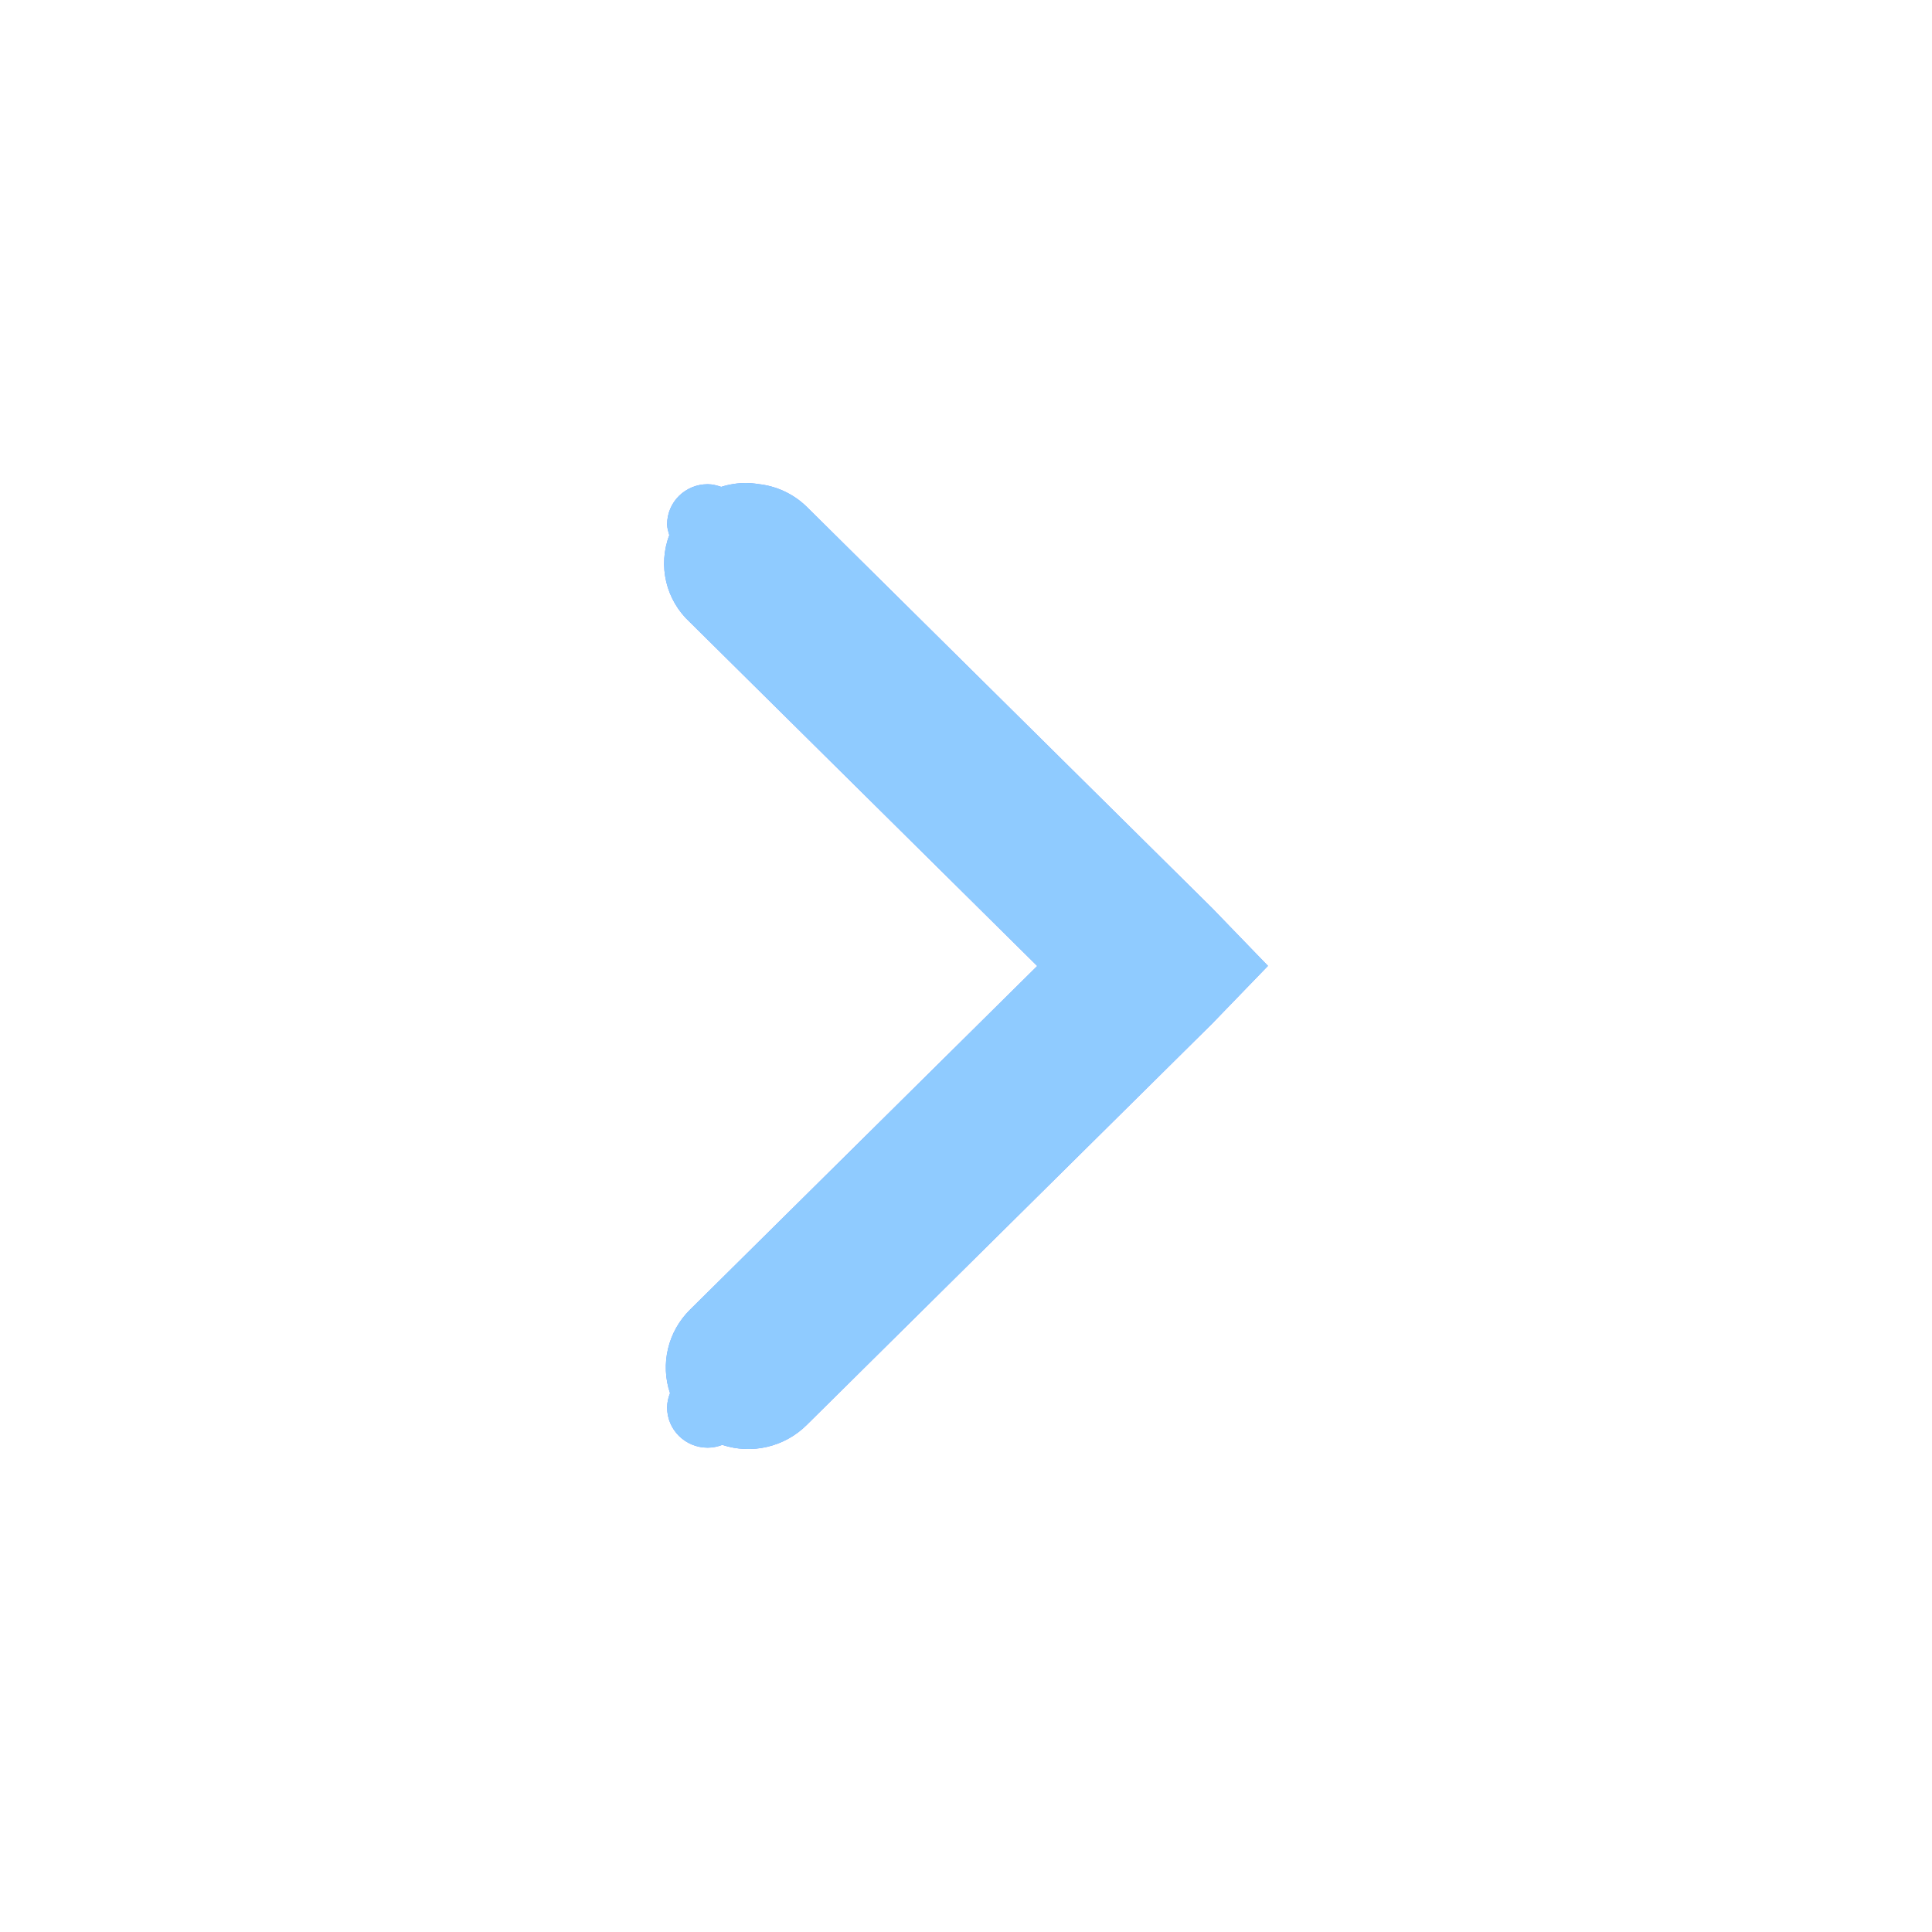
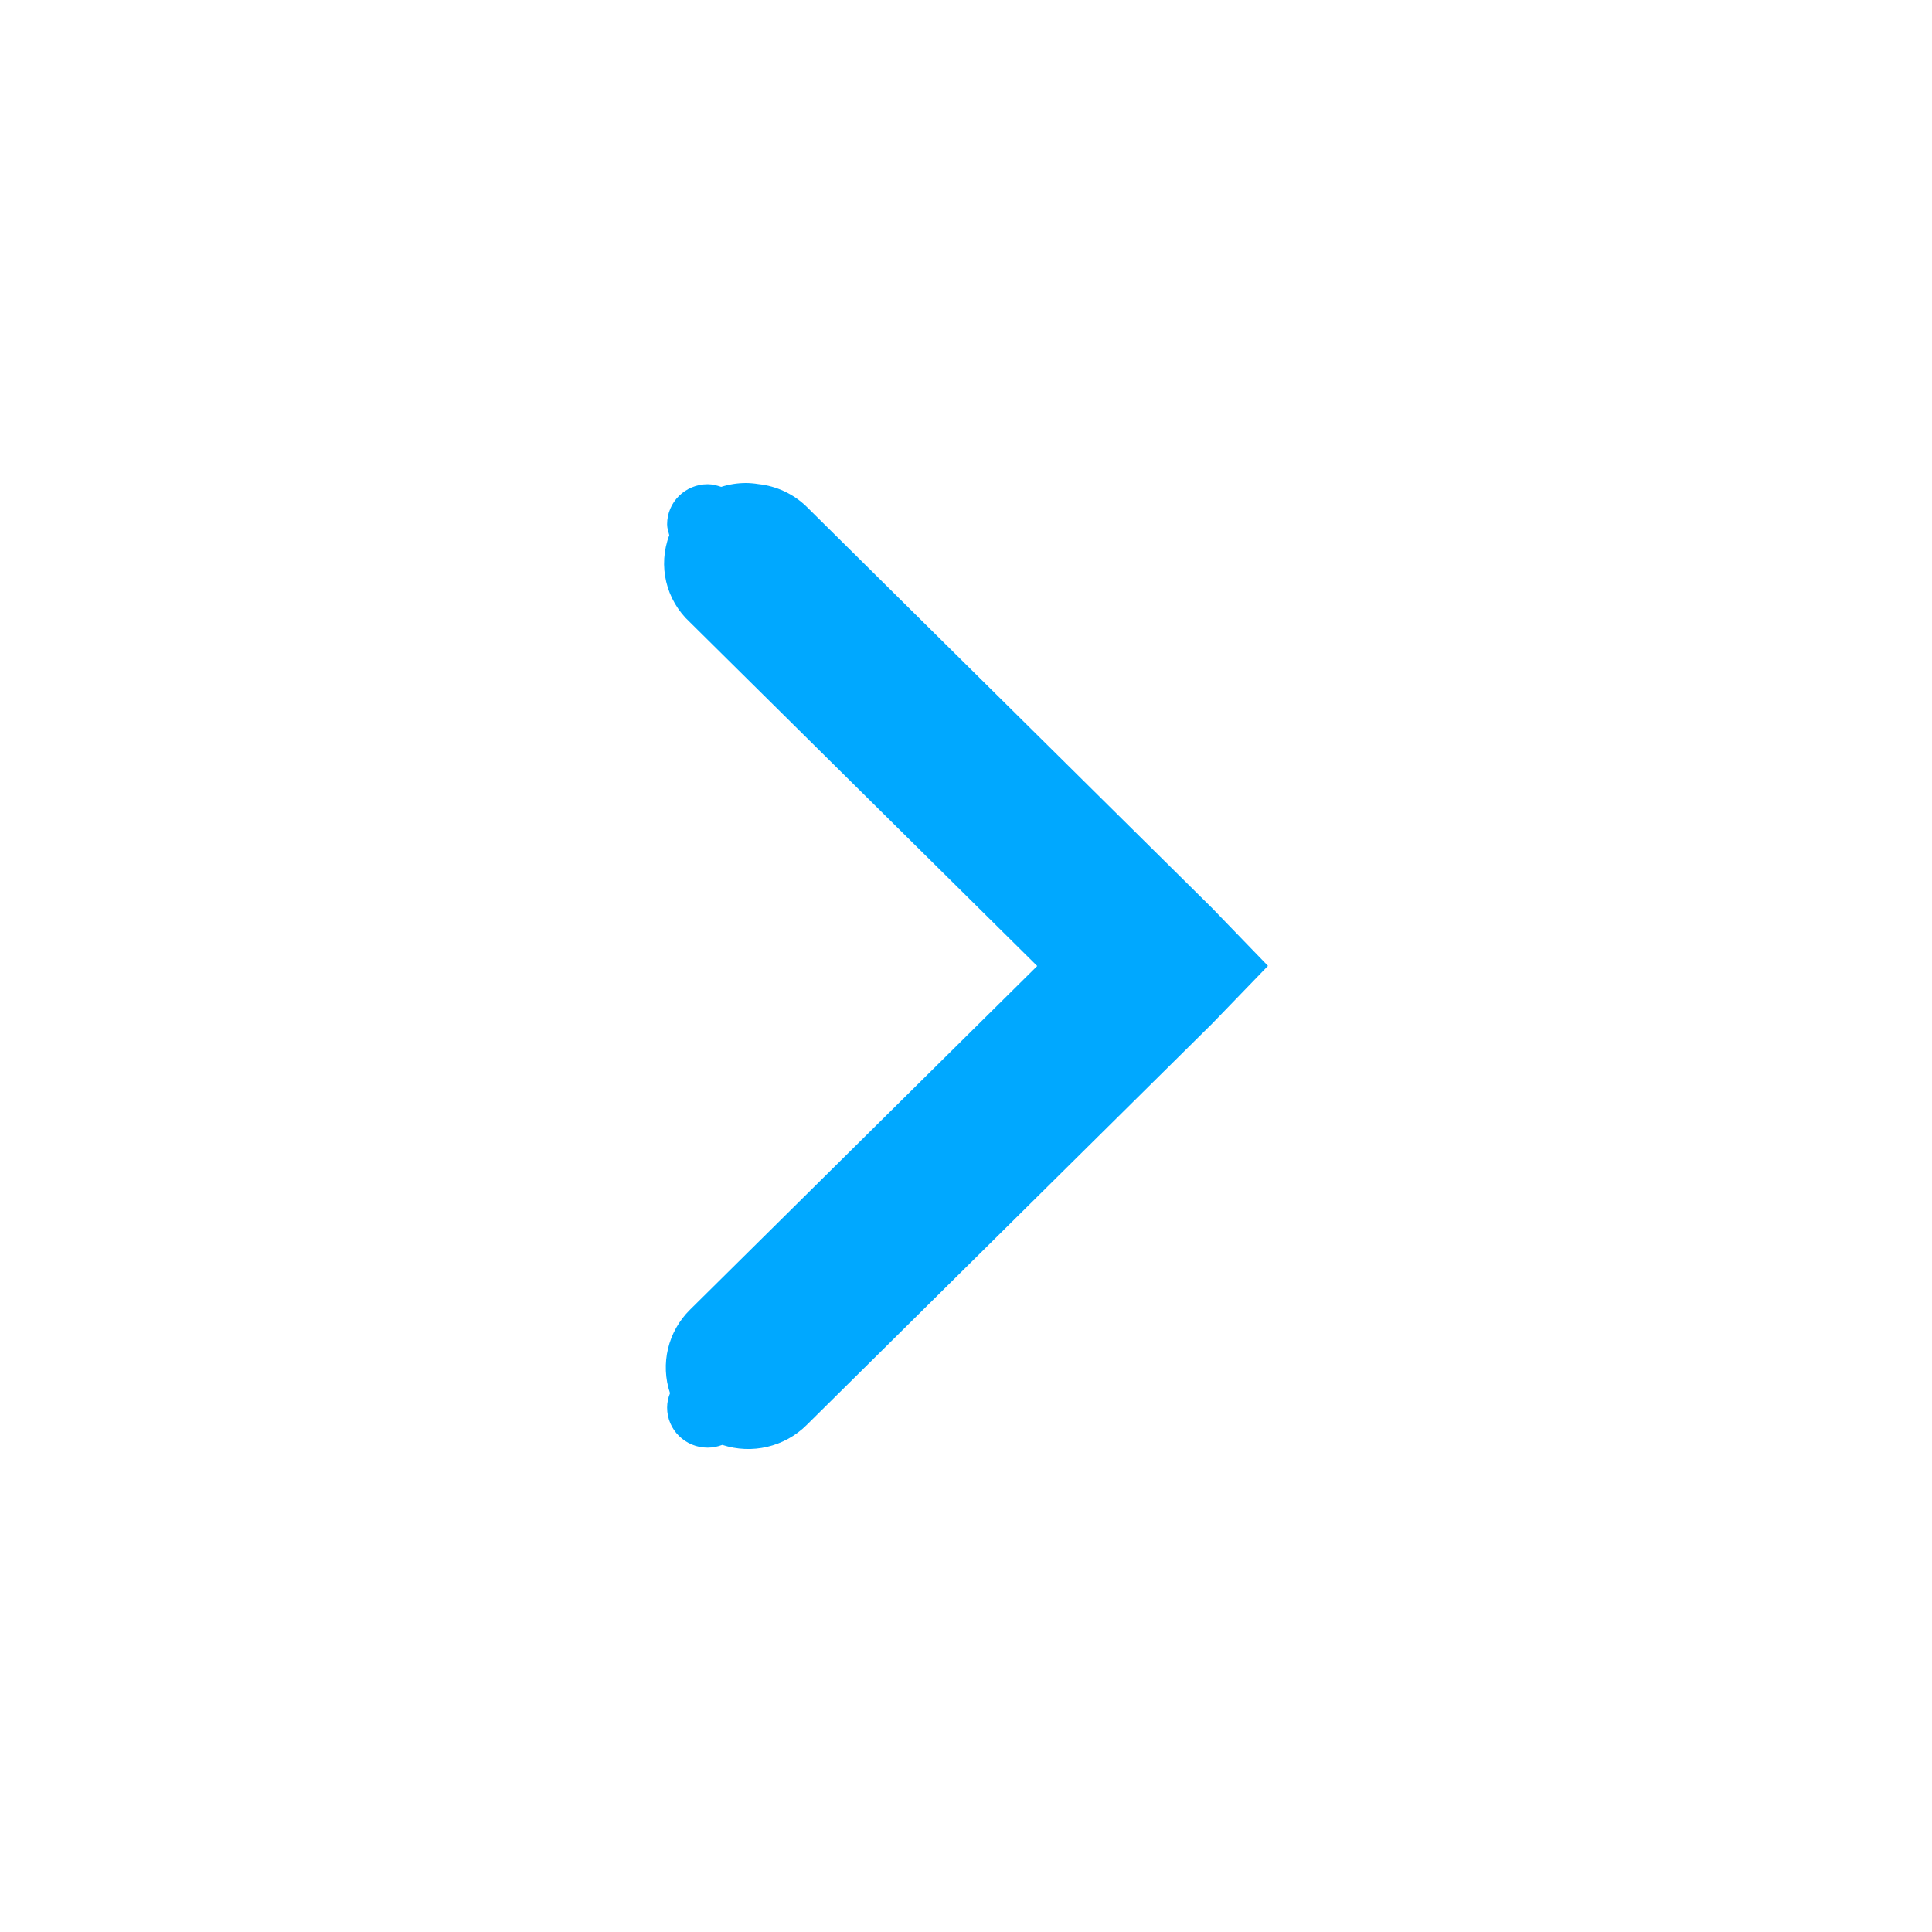
<svg xmlns="http://www.w3.org/2000/svg" height="16" id="svg7384" version="1.1" width="16">
-   <defs id="defs7386">
-     <filter style="color-interpolation-filters:sRGB;" id="filter3345">
-       <feComposite in2="SourceGraphic" operator="arithmetic" k1="0" k2="1" result="composite1" id="feComposite3347" />
-       <feColorMatrix in="composite1" values="1" type="saturate" result="colormatrix1" id="feColorMatrix3349" />
-       <feFlood flood-opacity="1" flood-color="rgb(1,103,255)" result="flood1" id="feFlood3351" />
-       <feBlend in="flood1" in2="colormatrix1" mode="screen" result="blend1" id="feBlend3353" />
-       <feBlend in2="blend1" mode="darken" result="blend2" id="feBlend3355" />
-       <feColorMatrix in="blend2" values="1" type="saturate" result="colormatrix2" id="feColorMatrix3357" />
-       <feComposite in="colormatrix2" in2="SourceGraphic" operator="in" k2="1" result="composite2" id="feComposite3359" />
-     </filter>
-   </defs>
+   <defs id="defs7386" />
  <g id="layer9" style="display:inline" transform="translate(-100.0002,-747)" />
  <g id="layer10" transform="translate(-100.0002,-747)" />
  <g id="layer11" transform="translate(-100.0002,-747)" />
  <g id="layer13" transform="translate(-100.0002,-747)" />
  <g id="layer14" transform="translate(-100.0002,-747)" />
  <g id="layer15" style="display:inline" transform="translate(-100.0002,-747)" />
  <g id="g71291" style="display:inline" transform="translate(-100.0002,-747)" />
  <g id="g4953" style="display:inline" transform="translate(-100.0002,-747)" />
  <g id="layer12" style="display:inline" transform="translate(-100.0002,-747)">
-     <path style="color:#000000;font-style:normal;font-variant:normal;font-weight:normal;font-stretch:normal;font-size:medium;line-height:normal;font-family:Sans;-inkscape-font-specification:Sans;text-indent:0;text-align:start;text-decoration:none;text-decoration-line:none;letter-spacing:normal;word-spacing:normal;text-transform:none;direction:ltr;block-progression:tb;writing-mode:lr-tb;baseline-shift:baseline;text-anchor:start;display:inline;overflow:visible;visibility:visible;fill:#8fa876;fill-opacity:1;stroke:none;stroke-width:2;marker:none;enable-background:accumulate;filter:url(#filter3345)" d="m 106.177,751 a 0.672,0.665 0 0 1 0.104,0.009 0.672,0.665 0 0 1 0.399,0.187 l 3.359,3.325 0.462,0.478 -0.462,0.478 -3.359,3.325 a 0.683,0.676 0 0 1 -0.698,0.164 c -0.037,0.014 -0.078,0.023 -0.121,0.023 -0.186,0 -0.336,-0.148 -0.336,-0.332 0,-0.042 0.009,-0.082 0.024,-0.119 a 0.683,0.676 0 0 1 0.165,-0.691 l 2.876,-2.847 -2.876,-2.847 a 0.672,0.665 0 0 1 -0.171,-0.721 c -0.008,-0.029 -0.018,-0.058 -0.018,-0.09 0,-0.184 0.15,-0.332 0.336,-0.332 0.04,0 0.076,0.01 0.112,0.022 A 0.672,0.665 0 0 1 106.177,751 Z" id="path6040" />
+     <path style="color:#000000;font-style:normal;font-variant:normal;font-weight:normal;font-stretch:normal;font-size:medium;line-height:normal;font-family:Sans;-inkscape-font-specification:Sans;text-indent:0;text-align:start;text-decoration:none;text-decoration-line:none;letter-spacing:normal;word-spacing:normal;text-transform:none;direction:ltr;block-progression:tb;writing-mode:lr-tb;baseline-shift:baseline;text-anchor:start;display:inline;overflow:visible;visibility:visible;fill:#00a8ff;fill-opacity:1;stroke:none;stroke-width:2;marker:none;enable-background:accumulate" d="m 106.177,751 a 0.672,0.665 0 0 1 0.104,0.009 0.672,0.665 0 0 1 0.399,0.187 l 3.359,3.325 0.462,0.478 -0.462,0.478 -3.359,3.325 a 0.683,0.676 0 0 1 -0.698,0.164 c -0.037,0.014 -0.078,0.023 -0.121,0.023 -0.186,0 -0.336,-0.148 -0.336,-0.332 0,-0.042 0.009,-0.082 0.024,-0.119 a 0.683,0.676 0 0 1 0.165,-0.691 l 2.876,-2.847 -2.876,-2.847 a 0.672,0.665 0 0 1 -0.171,-0.721 c -0.008,-0.029 -0.018,-0.058 -0.018,-0.09 0,-0.184 0.15,-0.332 0.336,-0.332 0.04,0 0.076,0.01 0.112,0.022 A 0.672,0.665 0 0 1 106.177,751 Z" id="path6040" />
  </g>
</svg>
